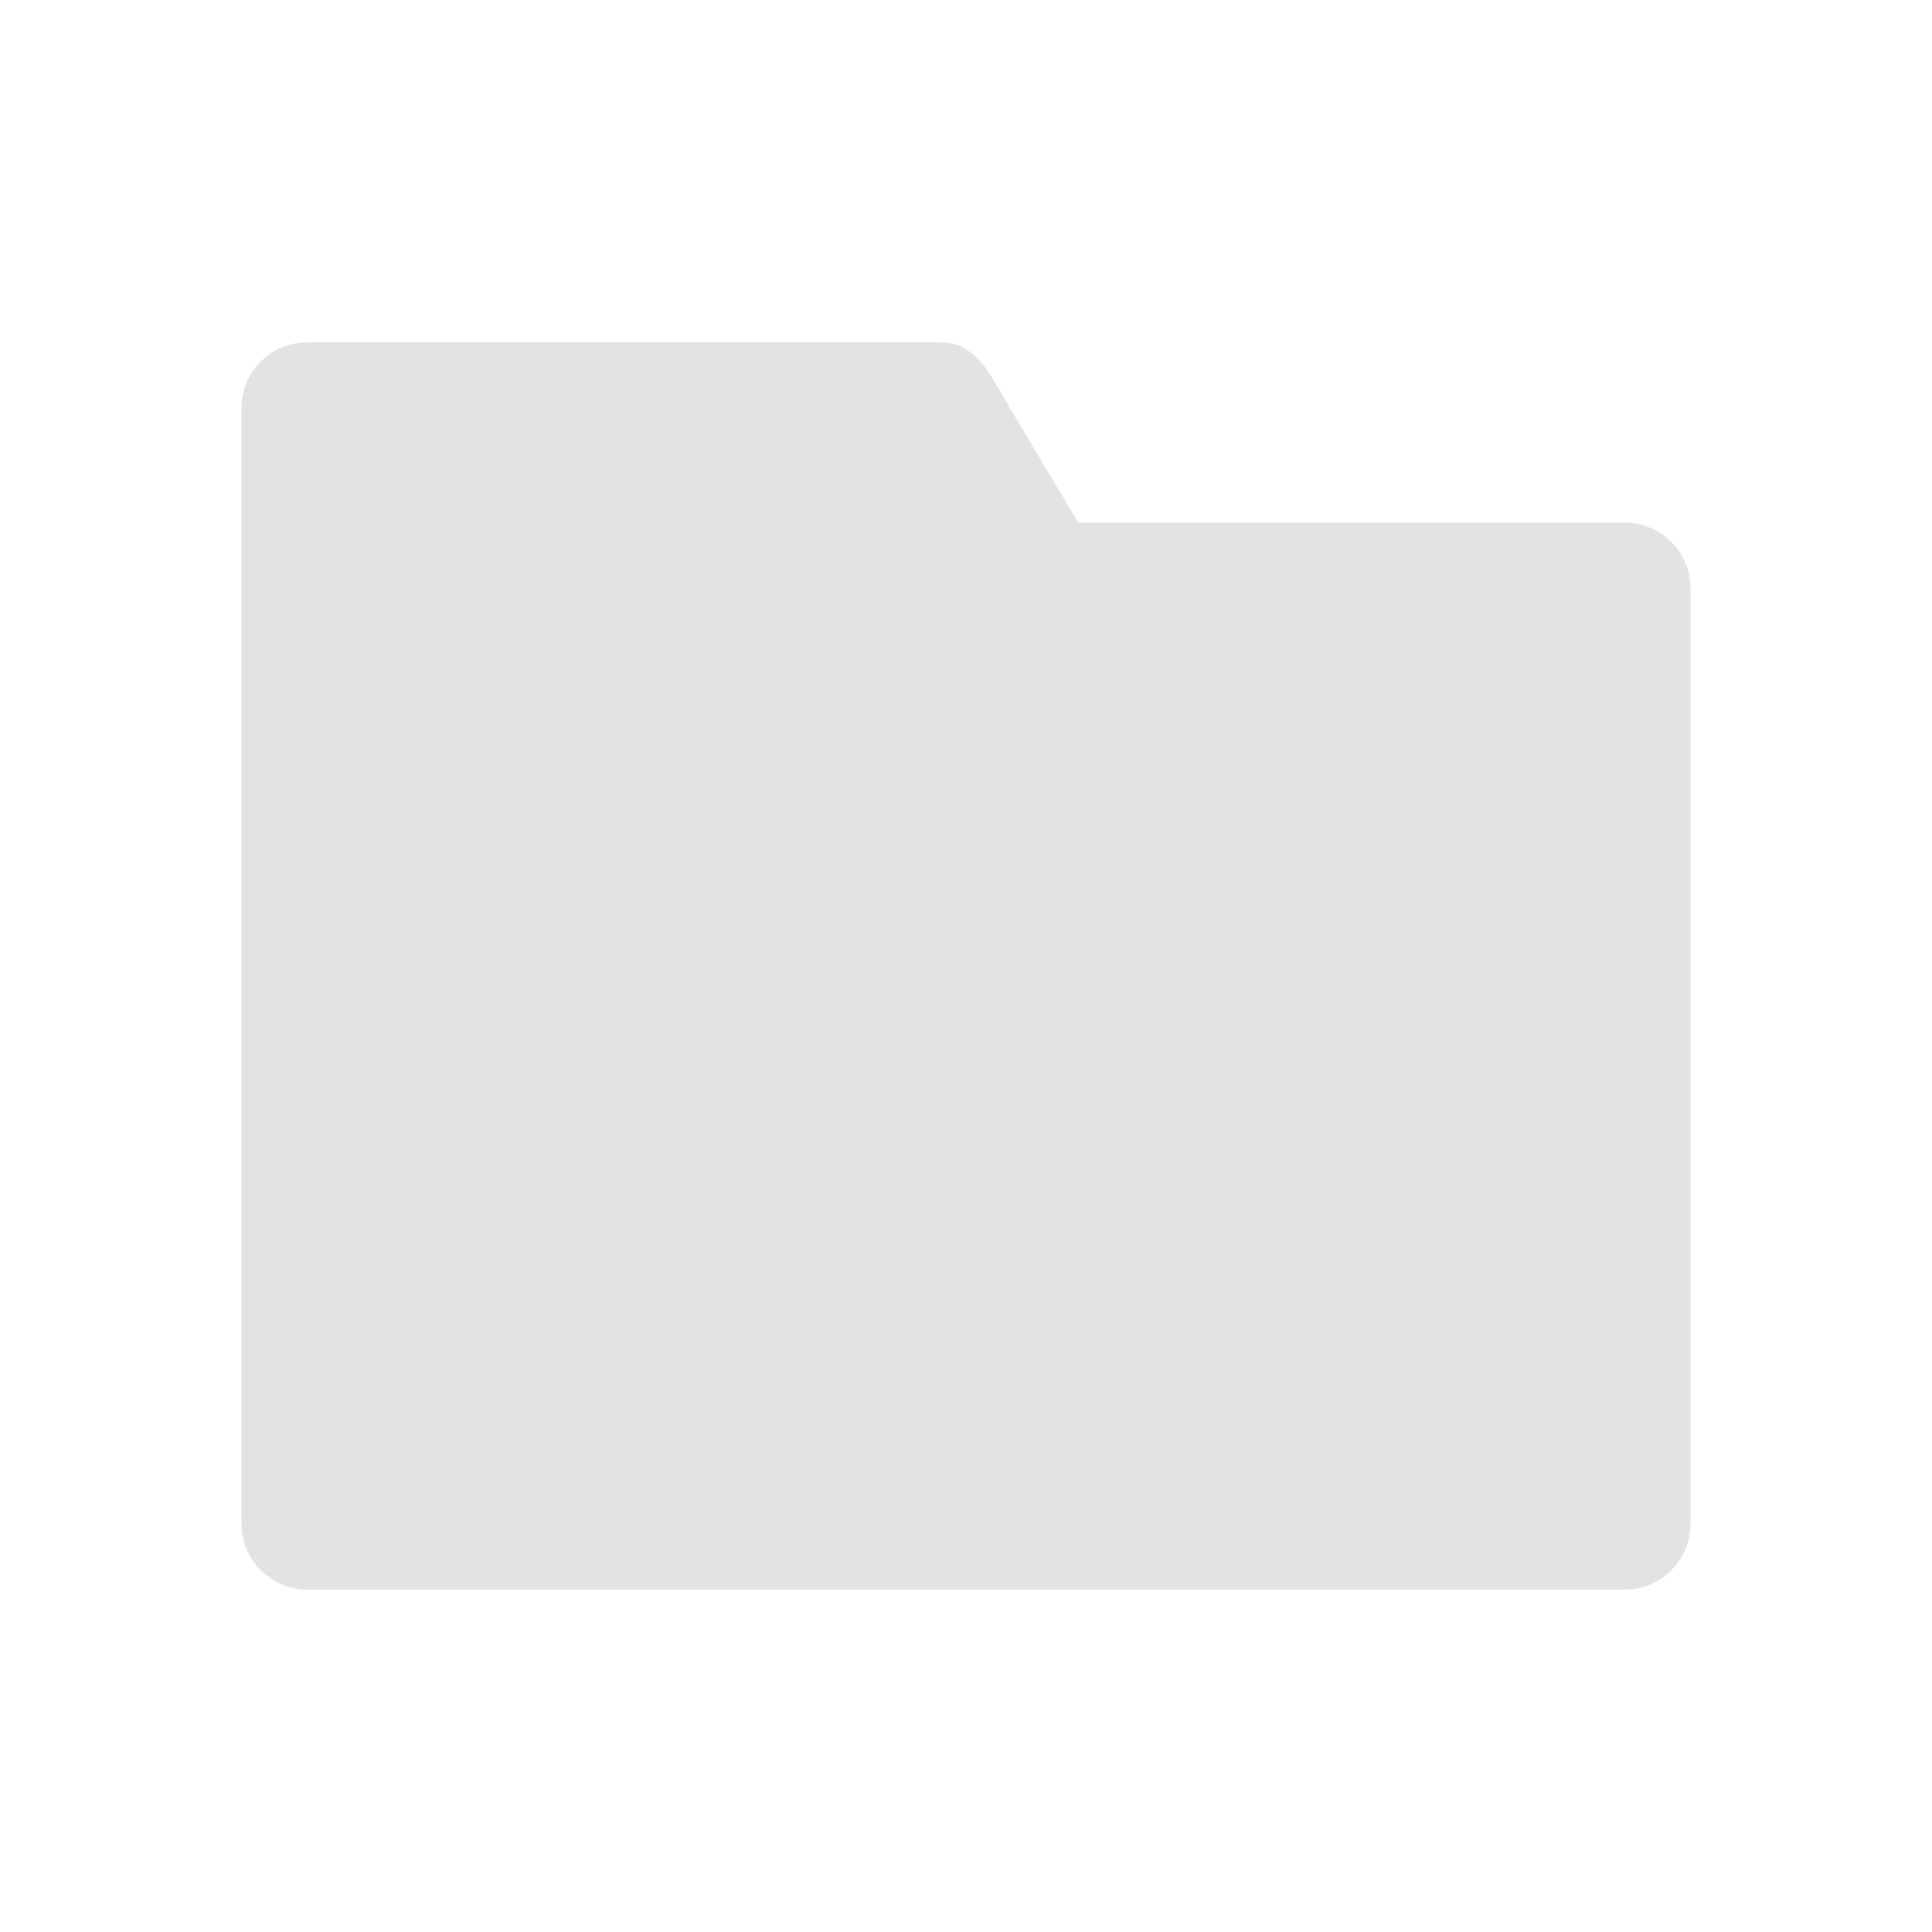
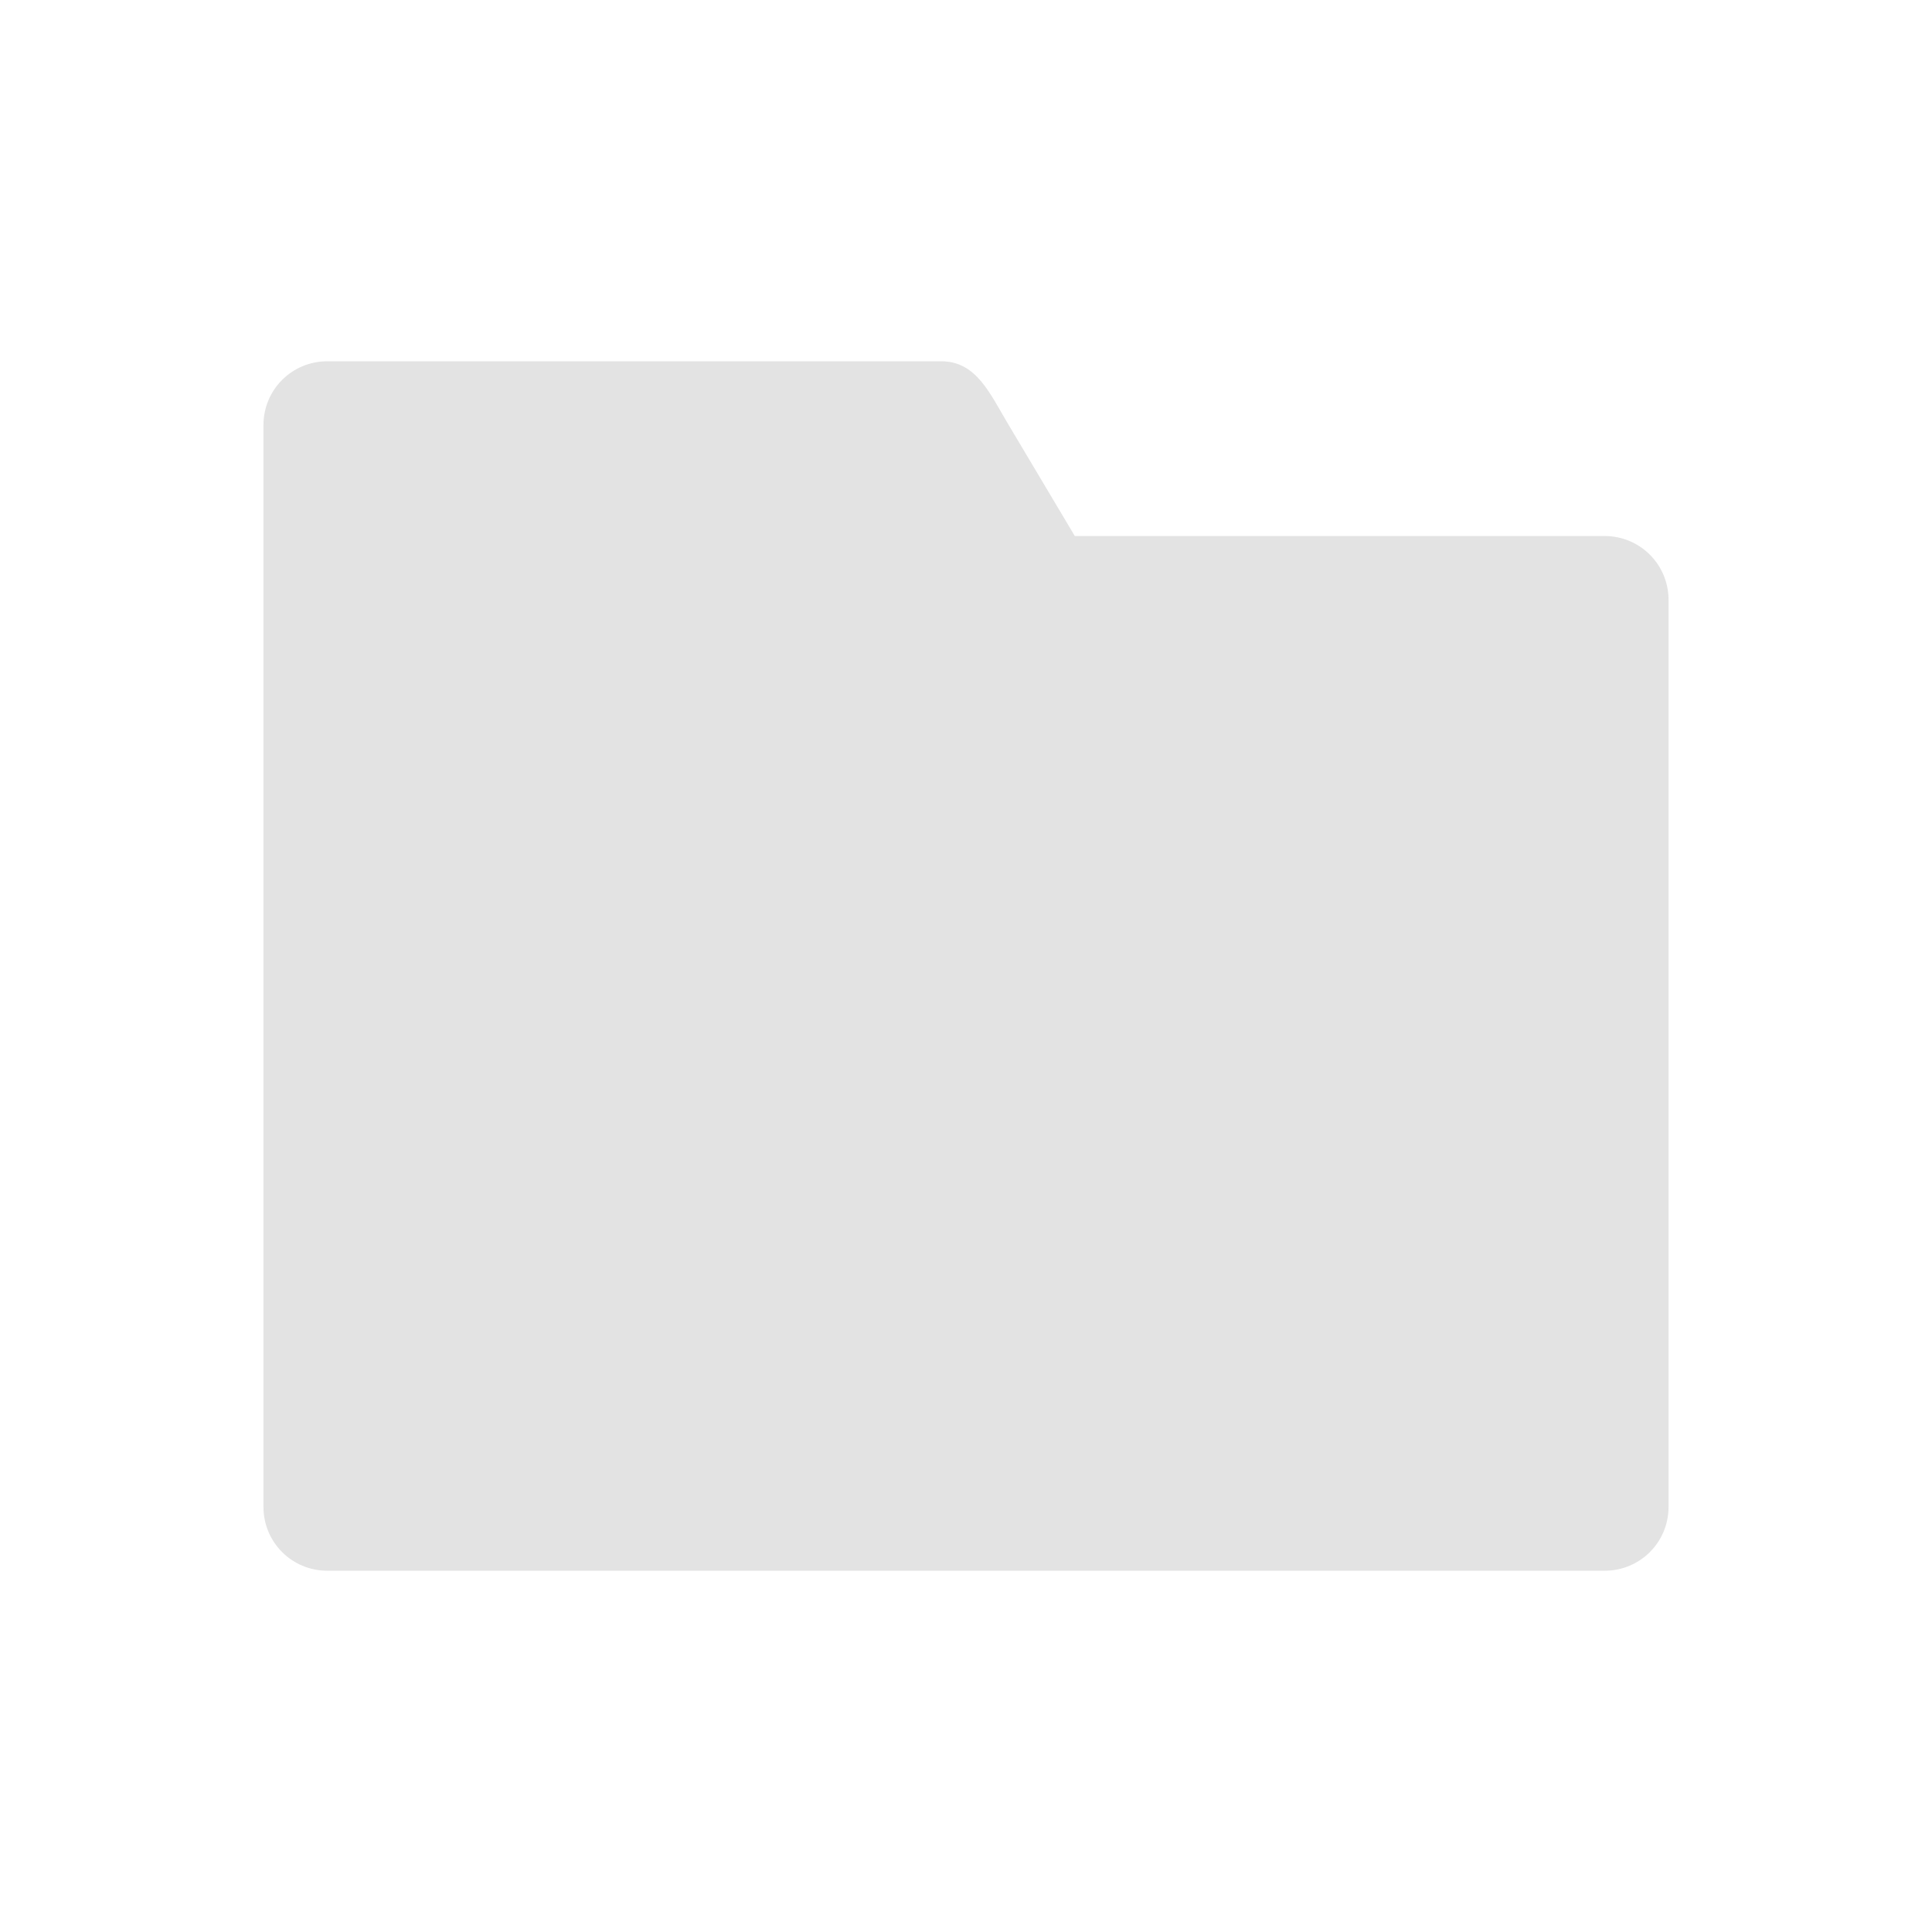
<svg xmlns="http://www.w3.org/2000/svg" width="22" height="22" viewBox="0 0 22 22" version="1.1" id="svg8">
  <defs id="ol-defs">
    <style id="current-color-scheme">      .ColorScheme-Text {
        color:#d0d0d0;
        stop-color:#d0d0d0;
      }
      .ColorScheme-Background {
        color:#212121;
        stop-color:#212121;
      }
      .ColorScheme-Highlight {
        color:#0039a9;
        stop-color:#0039a9;
      }
      .ColorScheme-ViewText {
        color:#d0d0d0;
        stop-color:#d0d0d0;
      }
      .ColorScheme-ViewBackground {
        color:#19191b;
        stop-color:#19191b;
      }
      .ColorScheme-ViewHover {
        color:#005cc7;
        stop-color:#005cc7;
      }
      .ColorScheme-ViewFocus{
        color:#002466;
        stop-color:#002466;
      }
      .ColorScheme-ButtonText {
        color:#d0d0d0;
        stop-color:#d0d0d0;
      }
      .ColorScheme-ButtonBackground {
        color:#232323;
        stop-color:#232323;                             
      }                                                 
      .ColorScheme-ButtonHover {                        
        color:#005cc7;                                  
        stop-color:#005cc7;                             
      }                                                 
      .ColorScheme-ButtonFocus{                         
        color:#0039a9;                                  
        stop-color:#0039a9;                             
      }</style>
  </defs>
  <g id="g4303">
    <rect y="0" x="0" height="22" width="22" id="rect4264" style="vector-effect:none;fill:none;stroke-width:3;stroke-linecap:round" />
-     <path id="rect4311" d="m 3.5,3.898 c -0.415,0 -0.75,0.335 -0.75,0.75 v 1.303 0.002 11.398 c 0,0.415 0.335,0.75 0.75,0.75 h 15 c 0.415,0 0.75,-0.334 0.75,-0.75 V 6.701 c 0,-0.415 -0.335,-0.75 -0.75,-0.75 h -6.223 l -0.781,-1.312 C 11.283,4.282 11.124,3.898 10.709,3.898 Z" style="opacity:0.6;vector-effect:none;fill:#d0d0d0;stroke-width:1;stroke-linecap:round;stroke-linejoin:round" />
+     <path id="rect4311" d="M 3.727,4.114 C 3.324,4.114 3,4.438 3,4.841 v 1.263 0.002 11.053 c 0,0.403 0.324,0.727 0.727,0.727 H 18.273 C 18.676,17.886 19,17.562 19,17.159 V 6.831 C 19,6.429 18.676,6.104 18.273,6.104 h -6.034 L 11.481,4.831 C 11.274,4.486 11.121,4.114 10.718,4.114 Z" style="opacity:0.6;vector-effect:none;fill:#d0d0d0;stroke-width:0.97;stroke-linecap:round;stroke-linejoin:round" />
  </g>
</svg>
